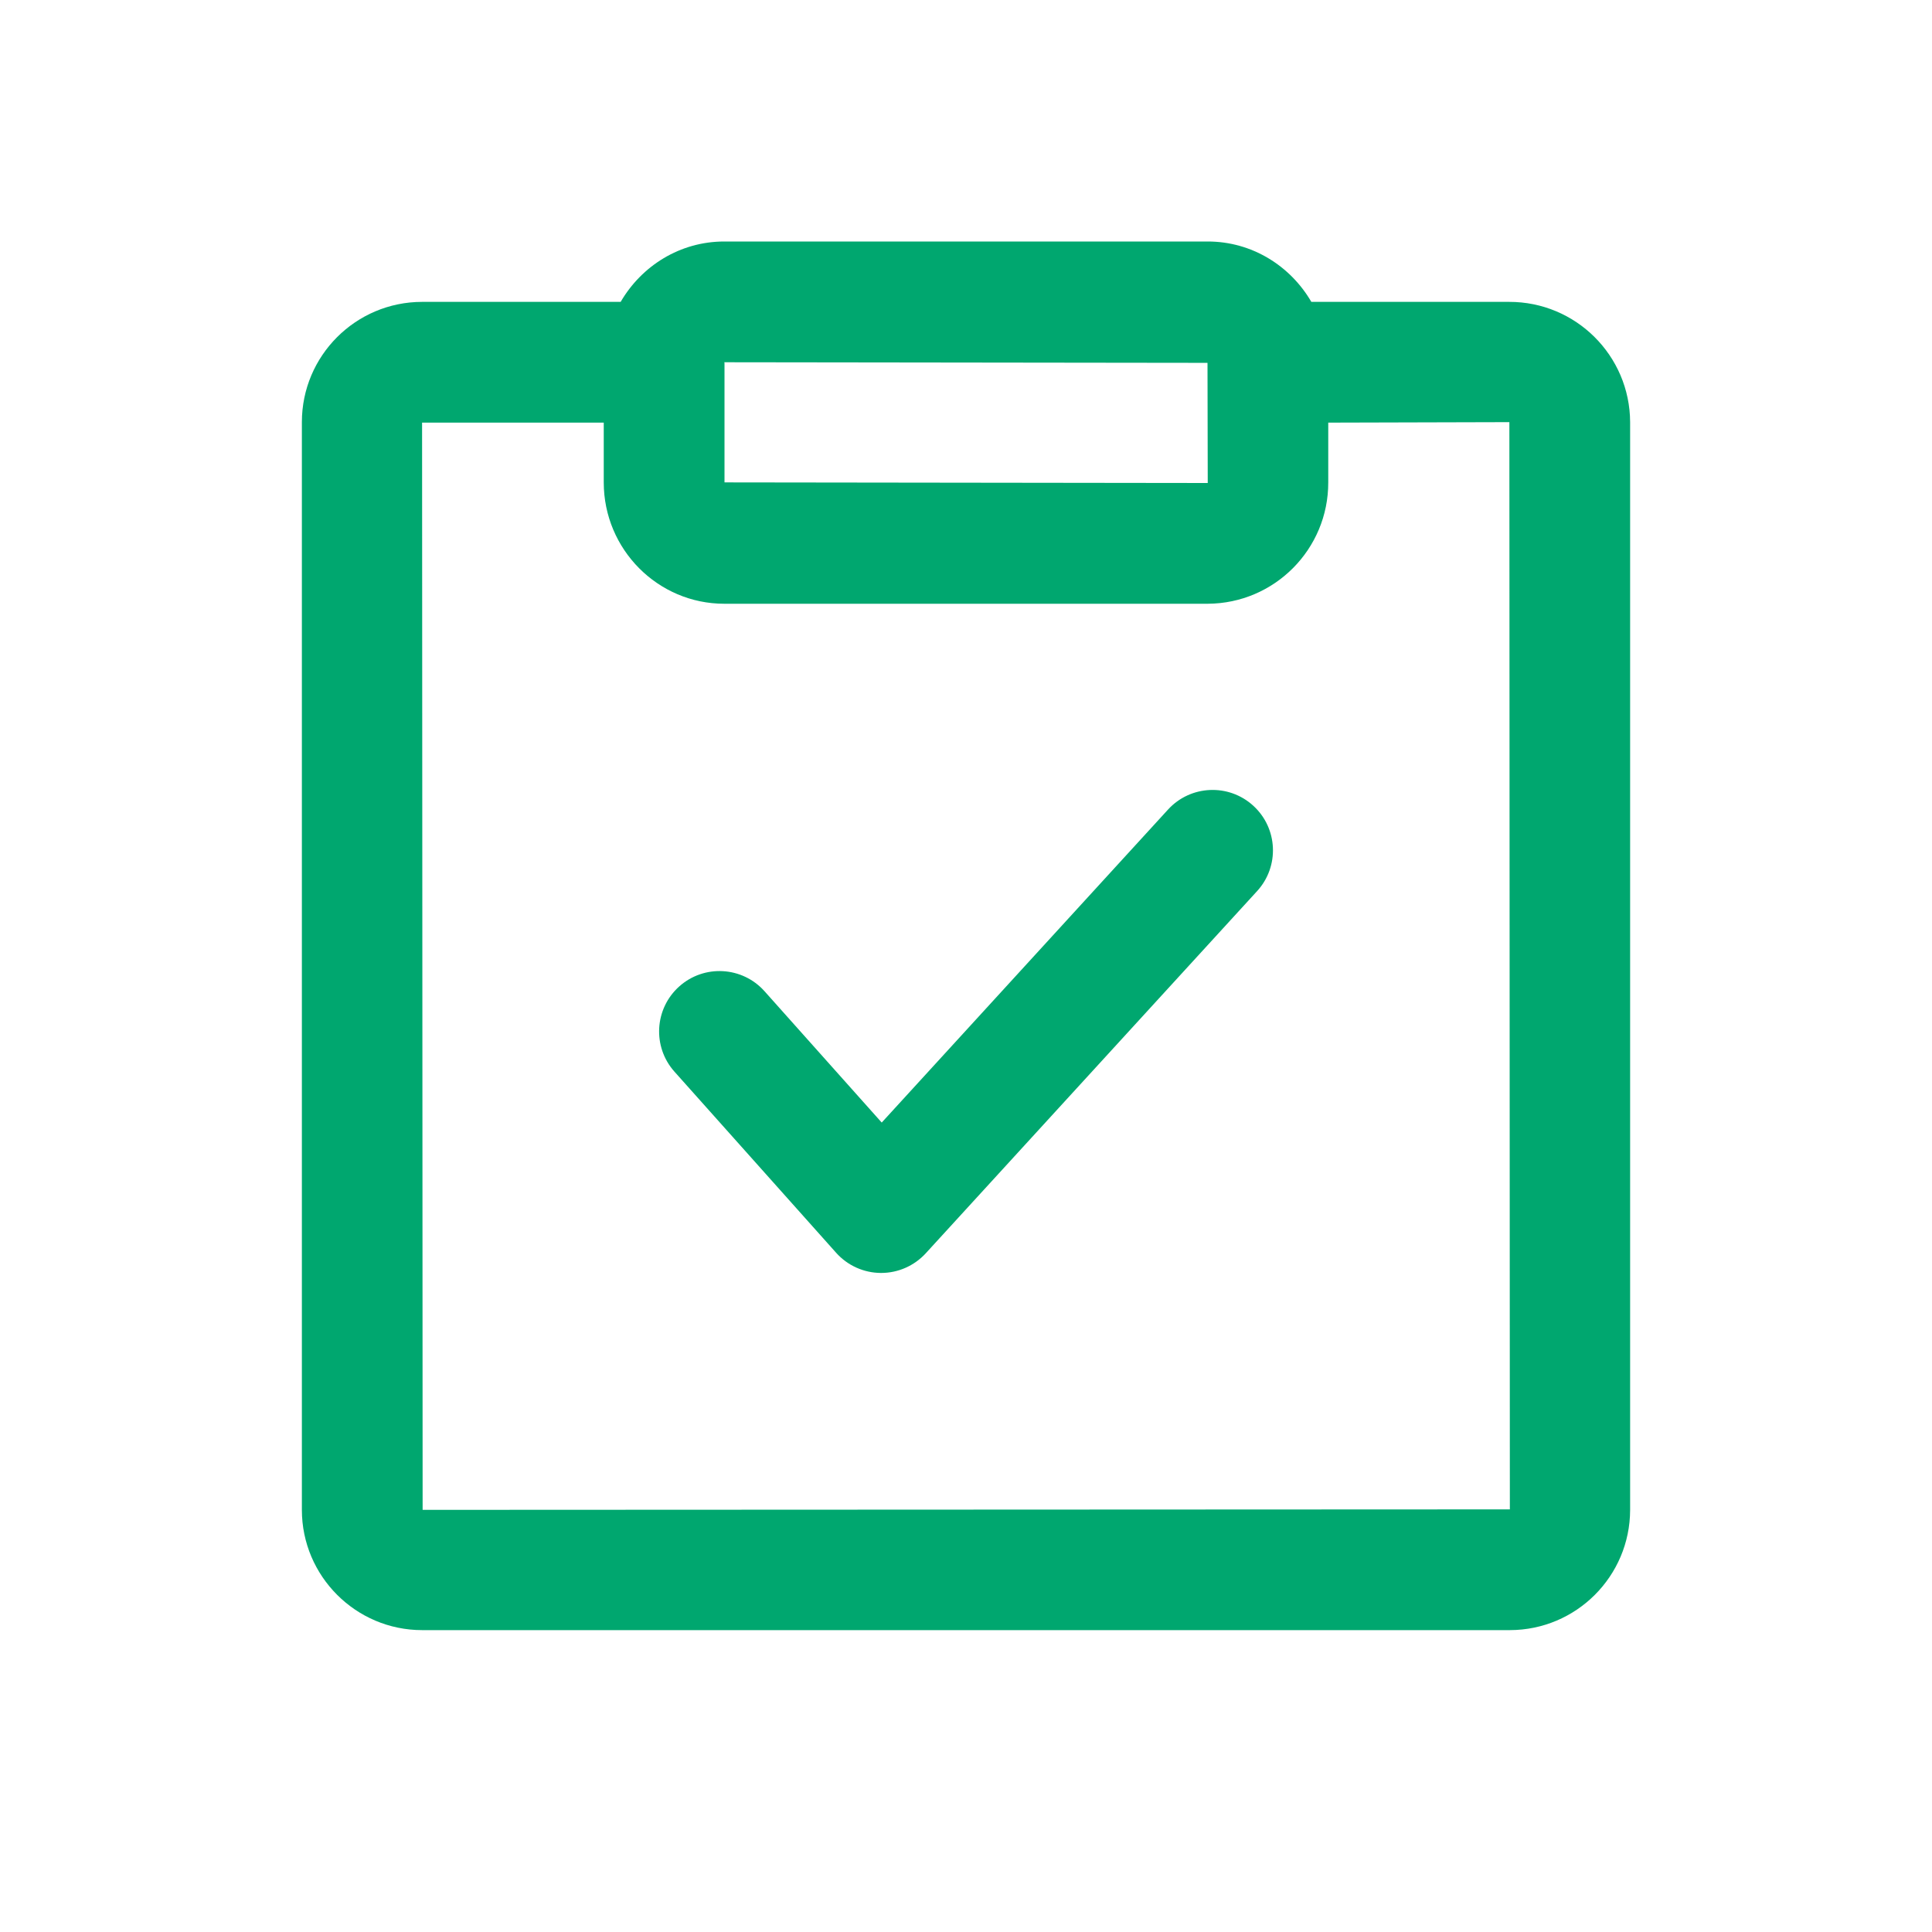
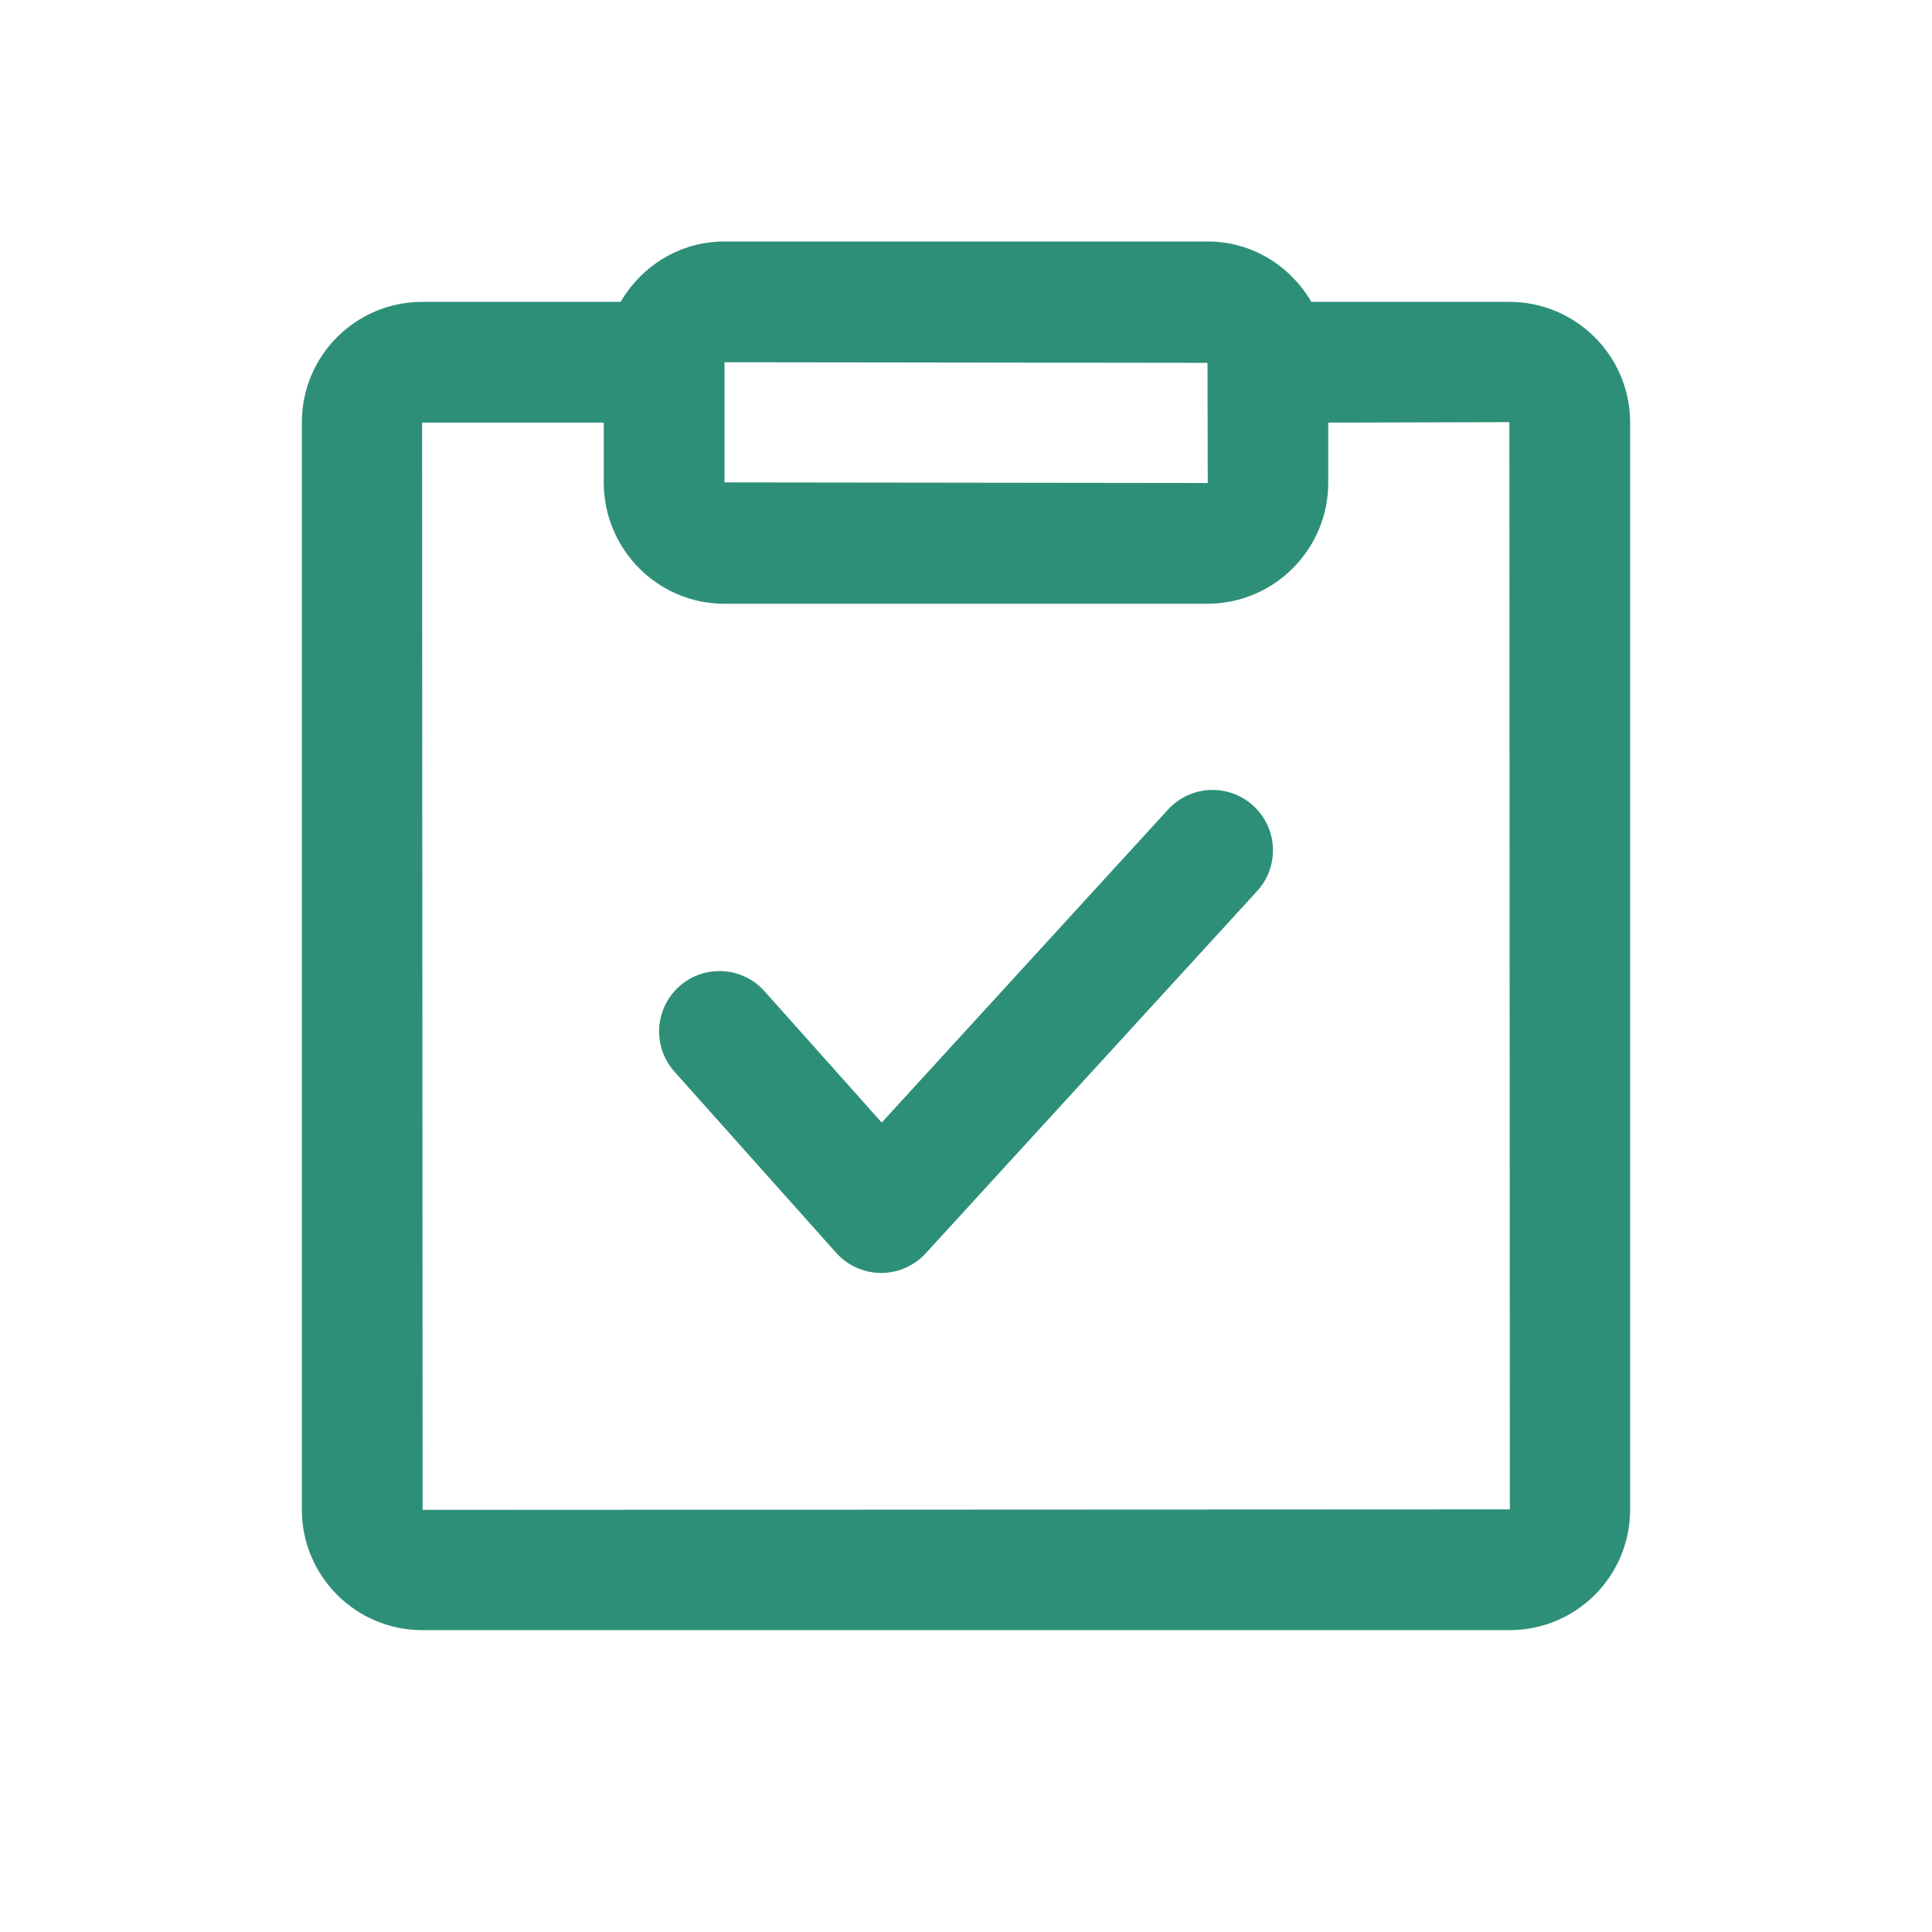
<svg xmlns="http://www.w3.org/2000/svg" t="1693465155383" class="icon" viewBox="0 0 1024 1024" version="1.1" p-id="2331" width="64" height="64">
-   <path d="M224 800.256L223.712 224H320v31.68c0 35.456 28.64 64.32 63.872 64.32h256.256A64.16 64.16 0 0 0 704 255.68V224l96-0.256L800.256 800 224 800.256zM640 192.32L640.128 256 384 255.68V192.32L383.872 192 640 192.32zM799.84 160H695.04c-11.072-19.04-31.424-32-54.912-32h-256.256c-23.488 0-43.808 12.928-54.912 32H223.712A63.776 63.776 0 0 0 160 223.744v576.512C160 835.392 188.608 864 223.744 864h576.512A63.84 63.84 0 0 0 864 800.256V223.744A64 64 0 0 0 799.84 160z" fill="#00a76f" p-id="2332" />
-   <path d="M619.072 429.088l-151.744 165.888-62.112-69.6a32 32 0 1 0-47.744 42.624l85.696 96a32 32 0 0 0 23.68 10.688h0.192c8.96 0 17.536-3.776 23.616-10.4l175.648-192a32 32 0 0 0-47.232-43.2" fill="#00a76f" p-id="2333" />
+   <path d="M224 800.256L223.712 224H320v31.68c0 35.456 28.64 64.32 63.872 64.32h256.256A64.16 64.16 0 0 0 704 255.68V224l96-0.256L800.256 800 224 800.256zM640 192.32L640.128 256 384 255.68V192.32L383.872 192 640 192.32zM799.84 160H695.04c-11.072-19.04-31.424-32-54.912-32h-256.256c-23.488 0-43.808 12.928-54.912 32H223.712A63.776 63.776 0 0 0 160 223.744v576.512C160 835.392 188.608 864 223.744 864h576.512A63.84 63.84 0 0 0 864 800.256V223.744A64 64 0 0 0 799.84 160z" fill="#2e8f79" p-id="2332" />
+   <path d="M619.072 429.088l-151.744 165.888-62.112-69.6a32 32 0 1 0-47.744 42.624l85.696 96a32 32 0 0 0 23.68 10.688h0.192c8.96 0 17.536-3.776 23.616-10.4l175.648-192a32 32 0 0 0-47.232-43.2" fill="#2e8f79" p-id="2333" />
</svg>
